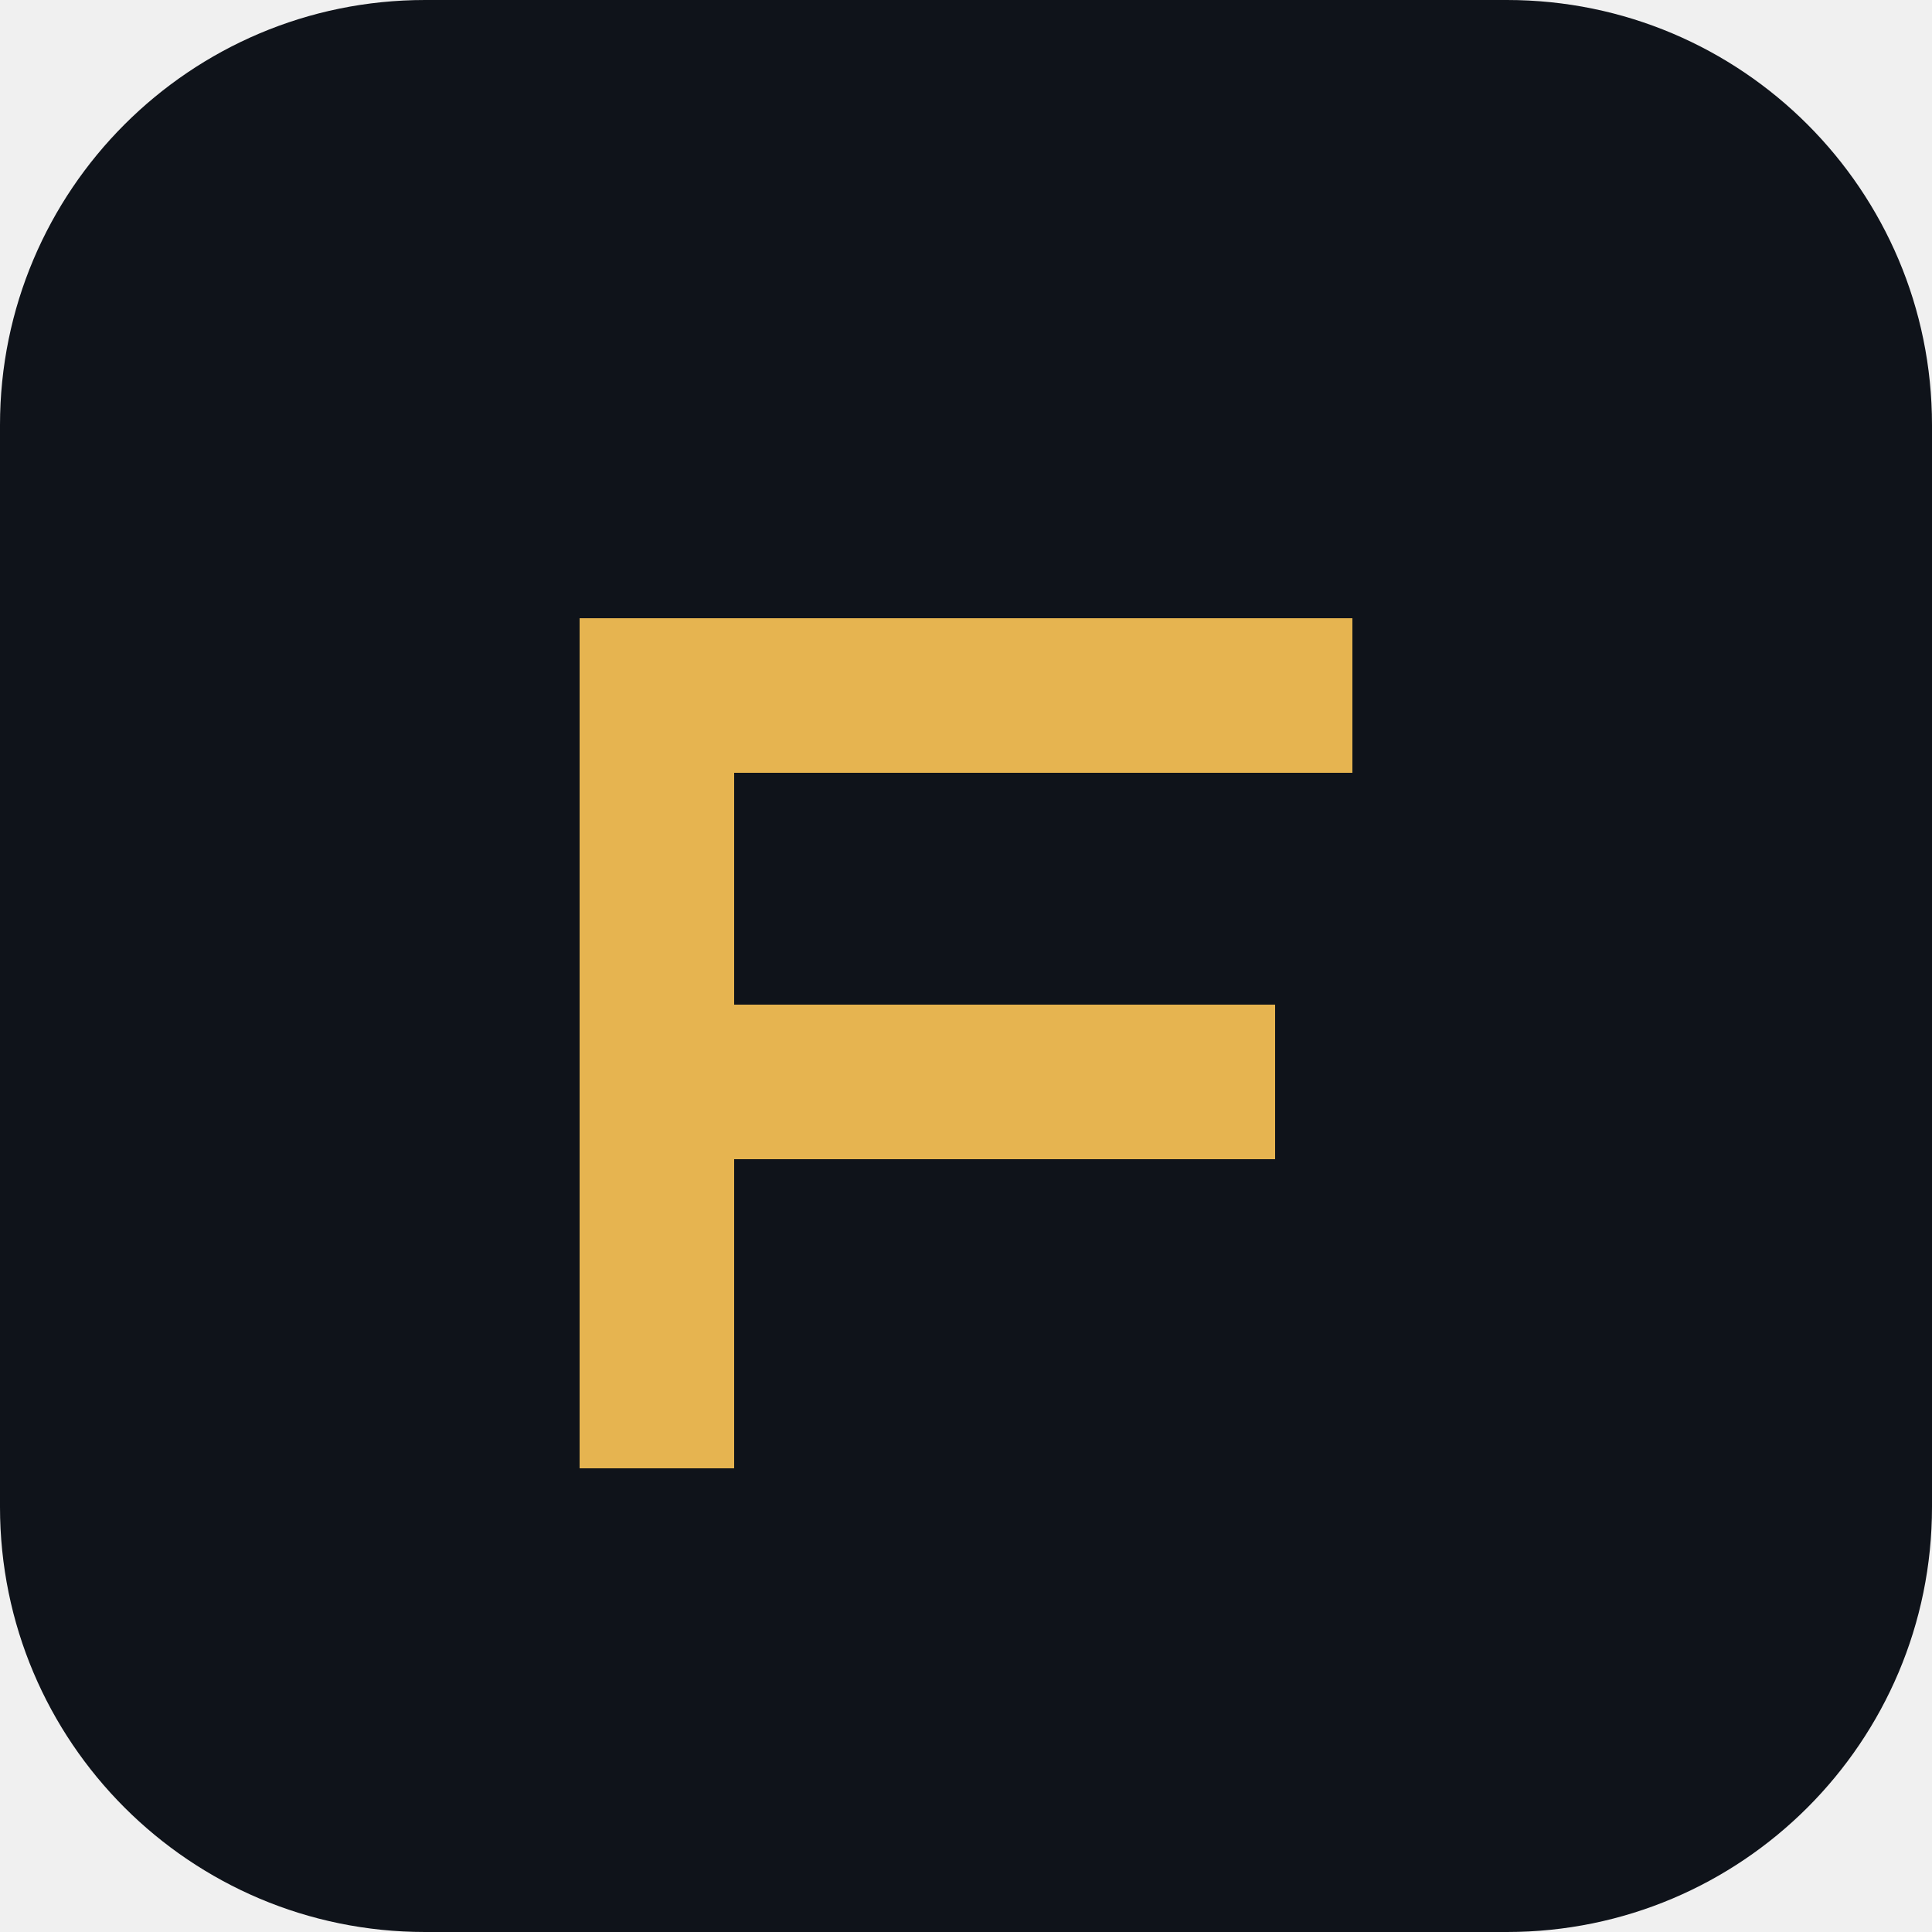
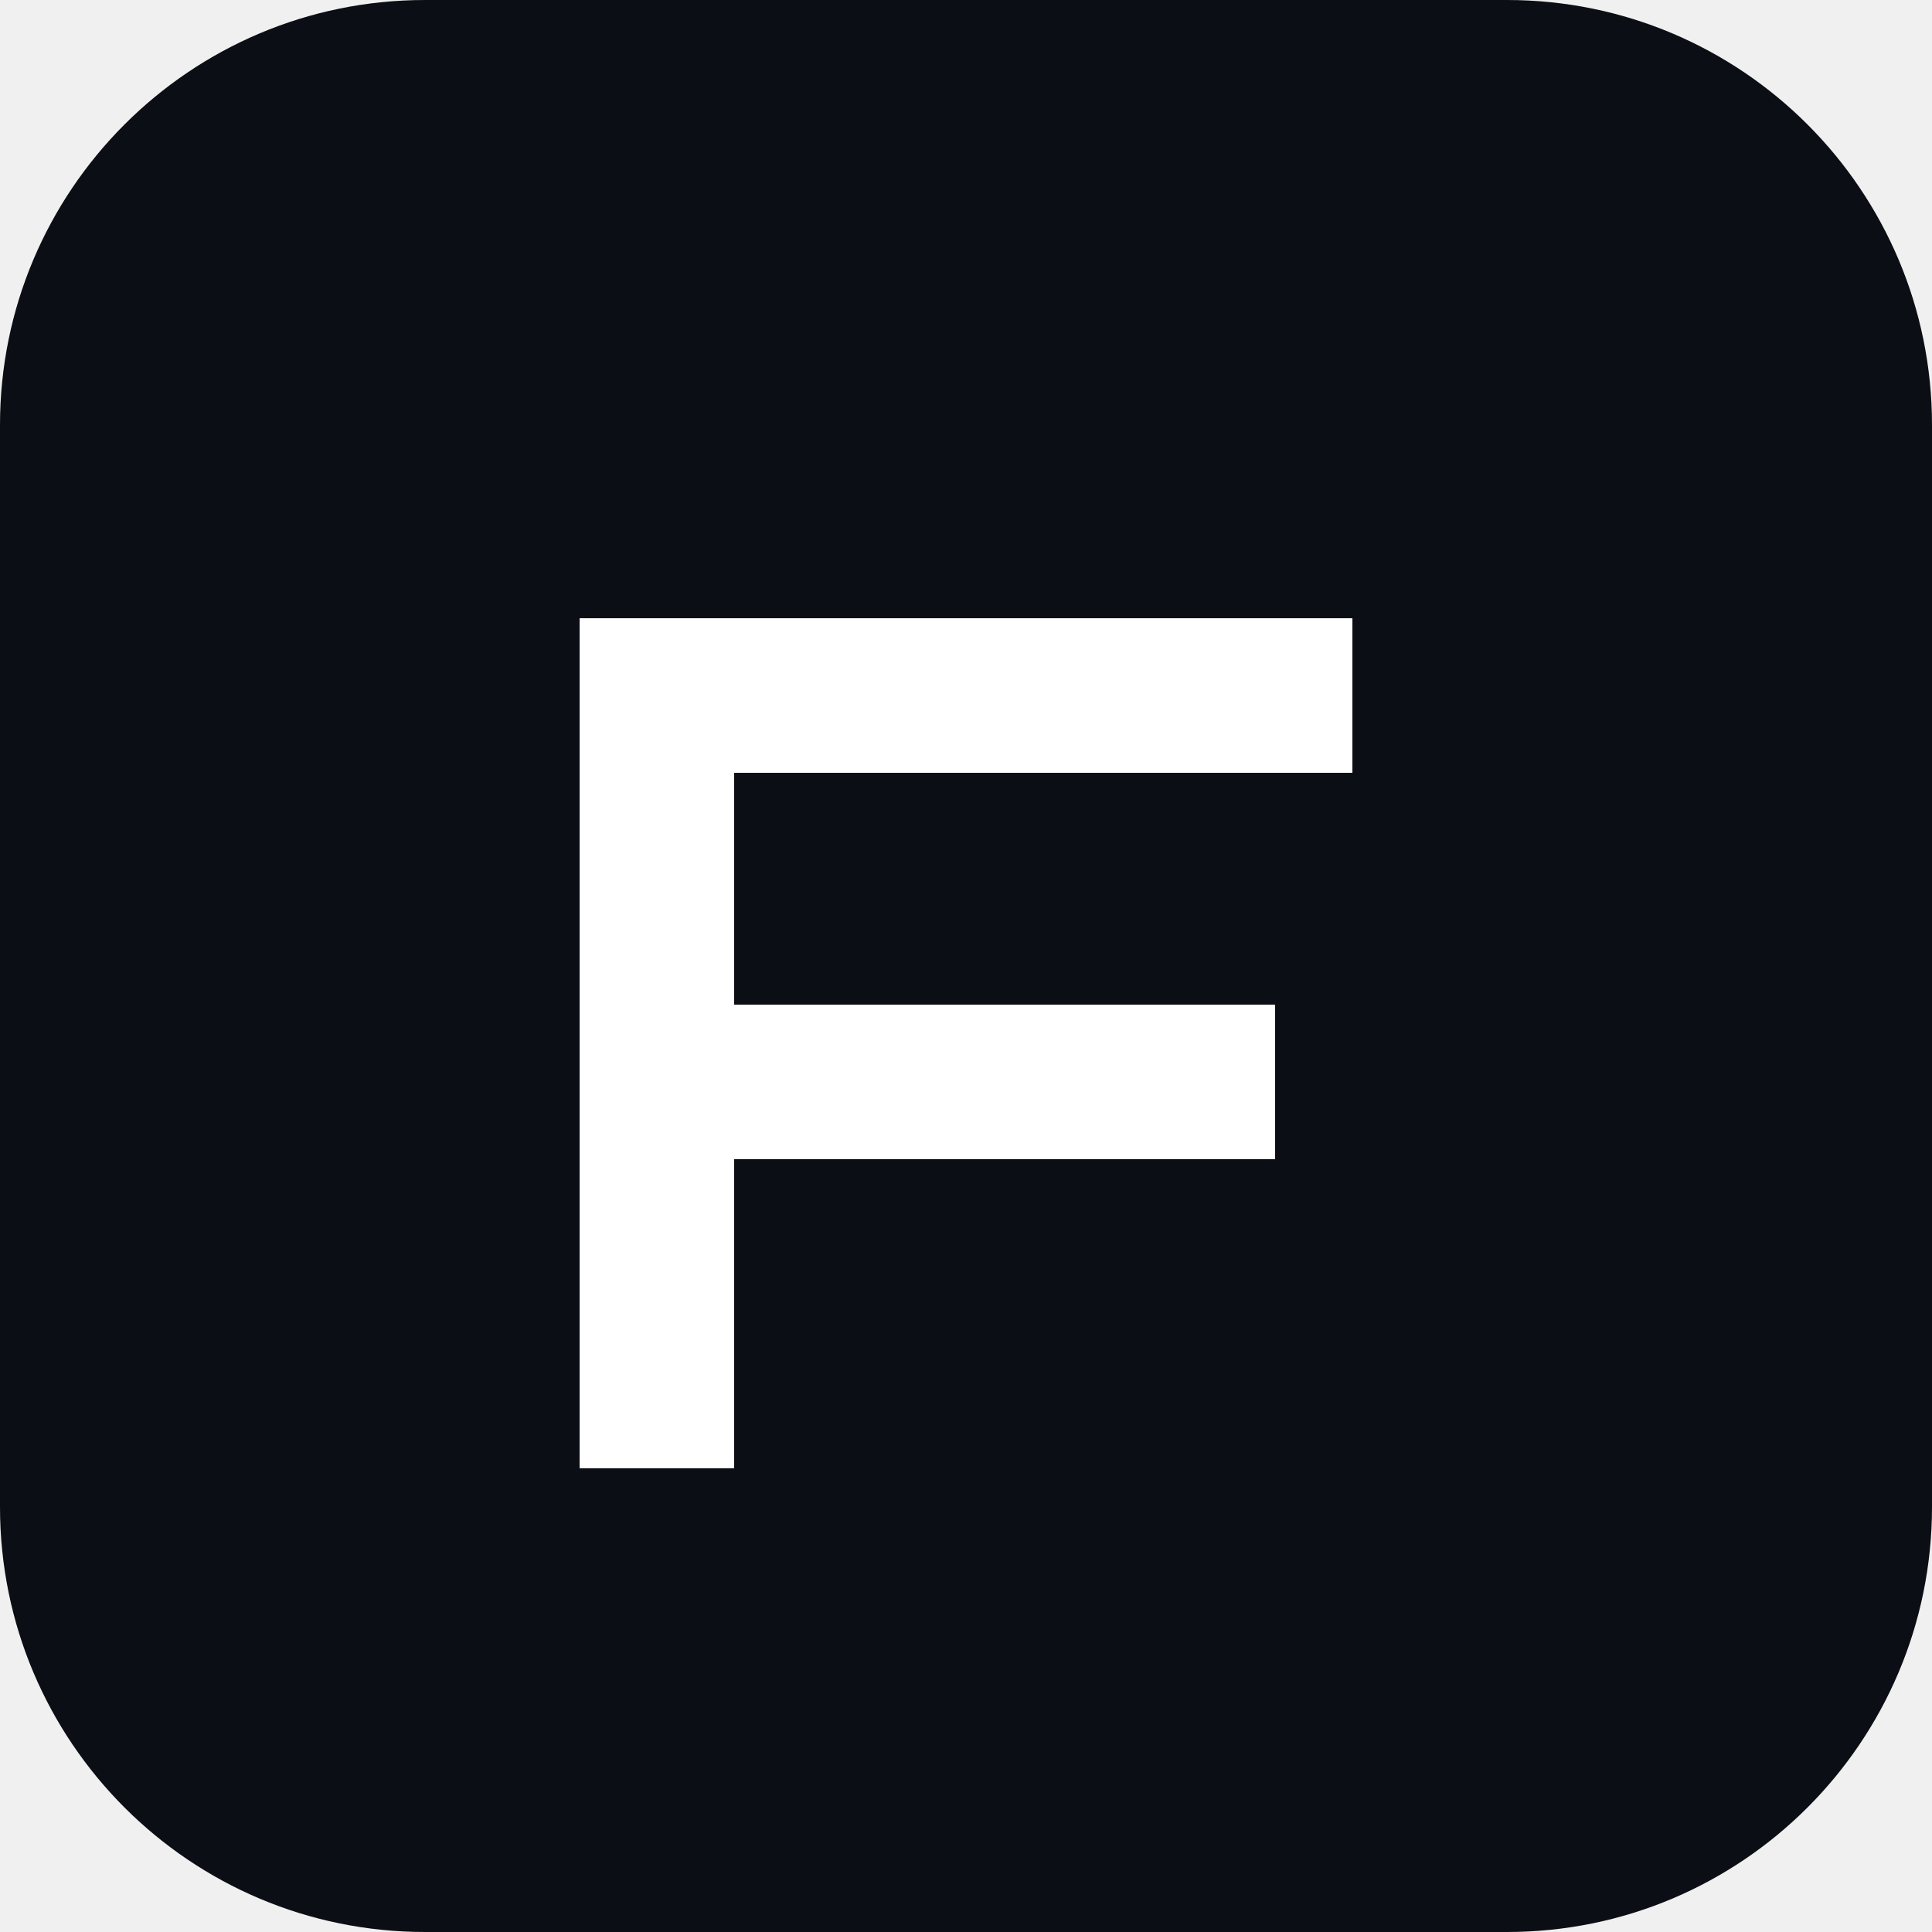
<svg xmlns="http://www.w3.org/2000/svg" viewBox="0 0 100 100" width="100%" height="100%">
-   <rect width="100" height="100" rx="22" fill="#0f131a" />
-   <path d="M30 32h40v8H38v12h28v8H38v16h-8V32z" fill="#e6b450" />
+   <rect width="100" height="100" rx="22" fill="#0b0e14" />
+   <path d="M30 32h40v8H38v12h28v8H38v16h-8V32z" fill="#ffffff" />
</svg>
